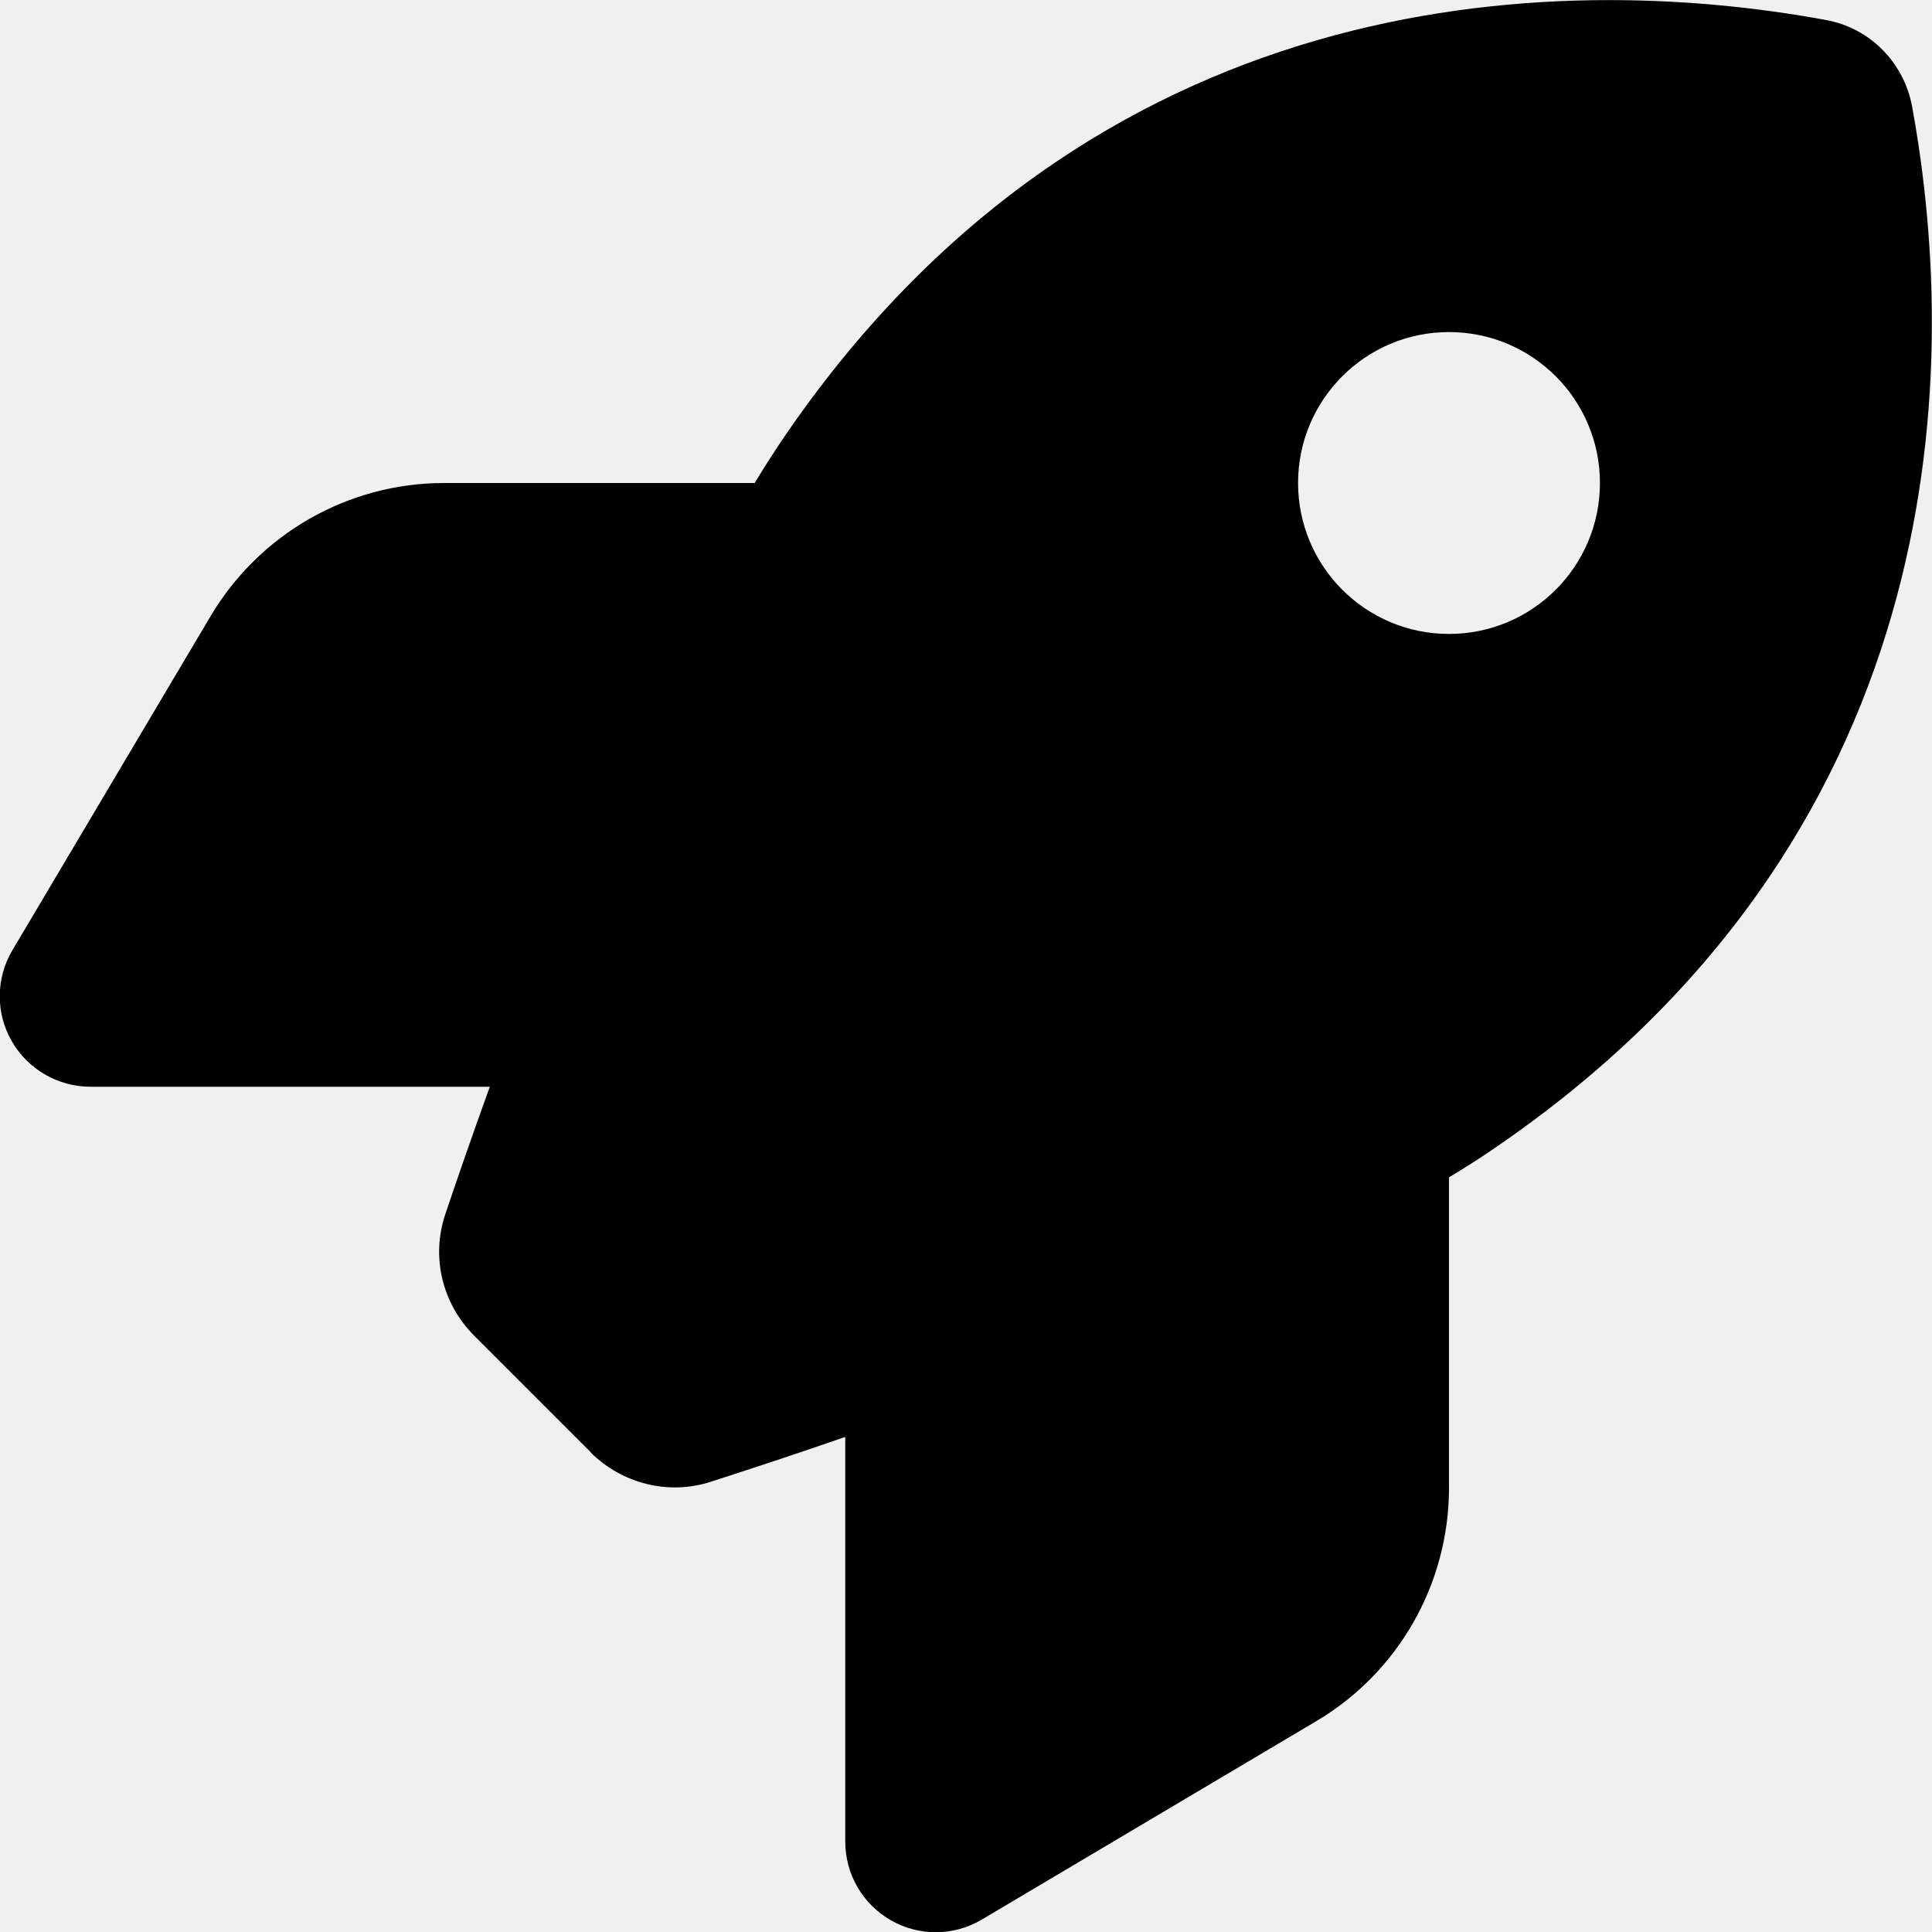
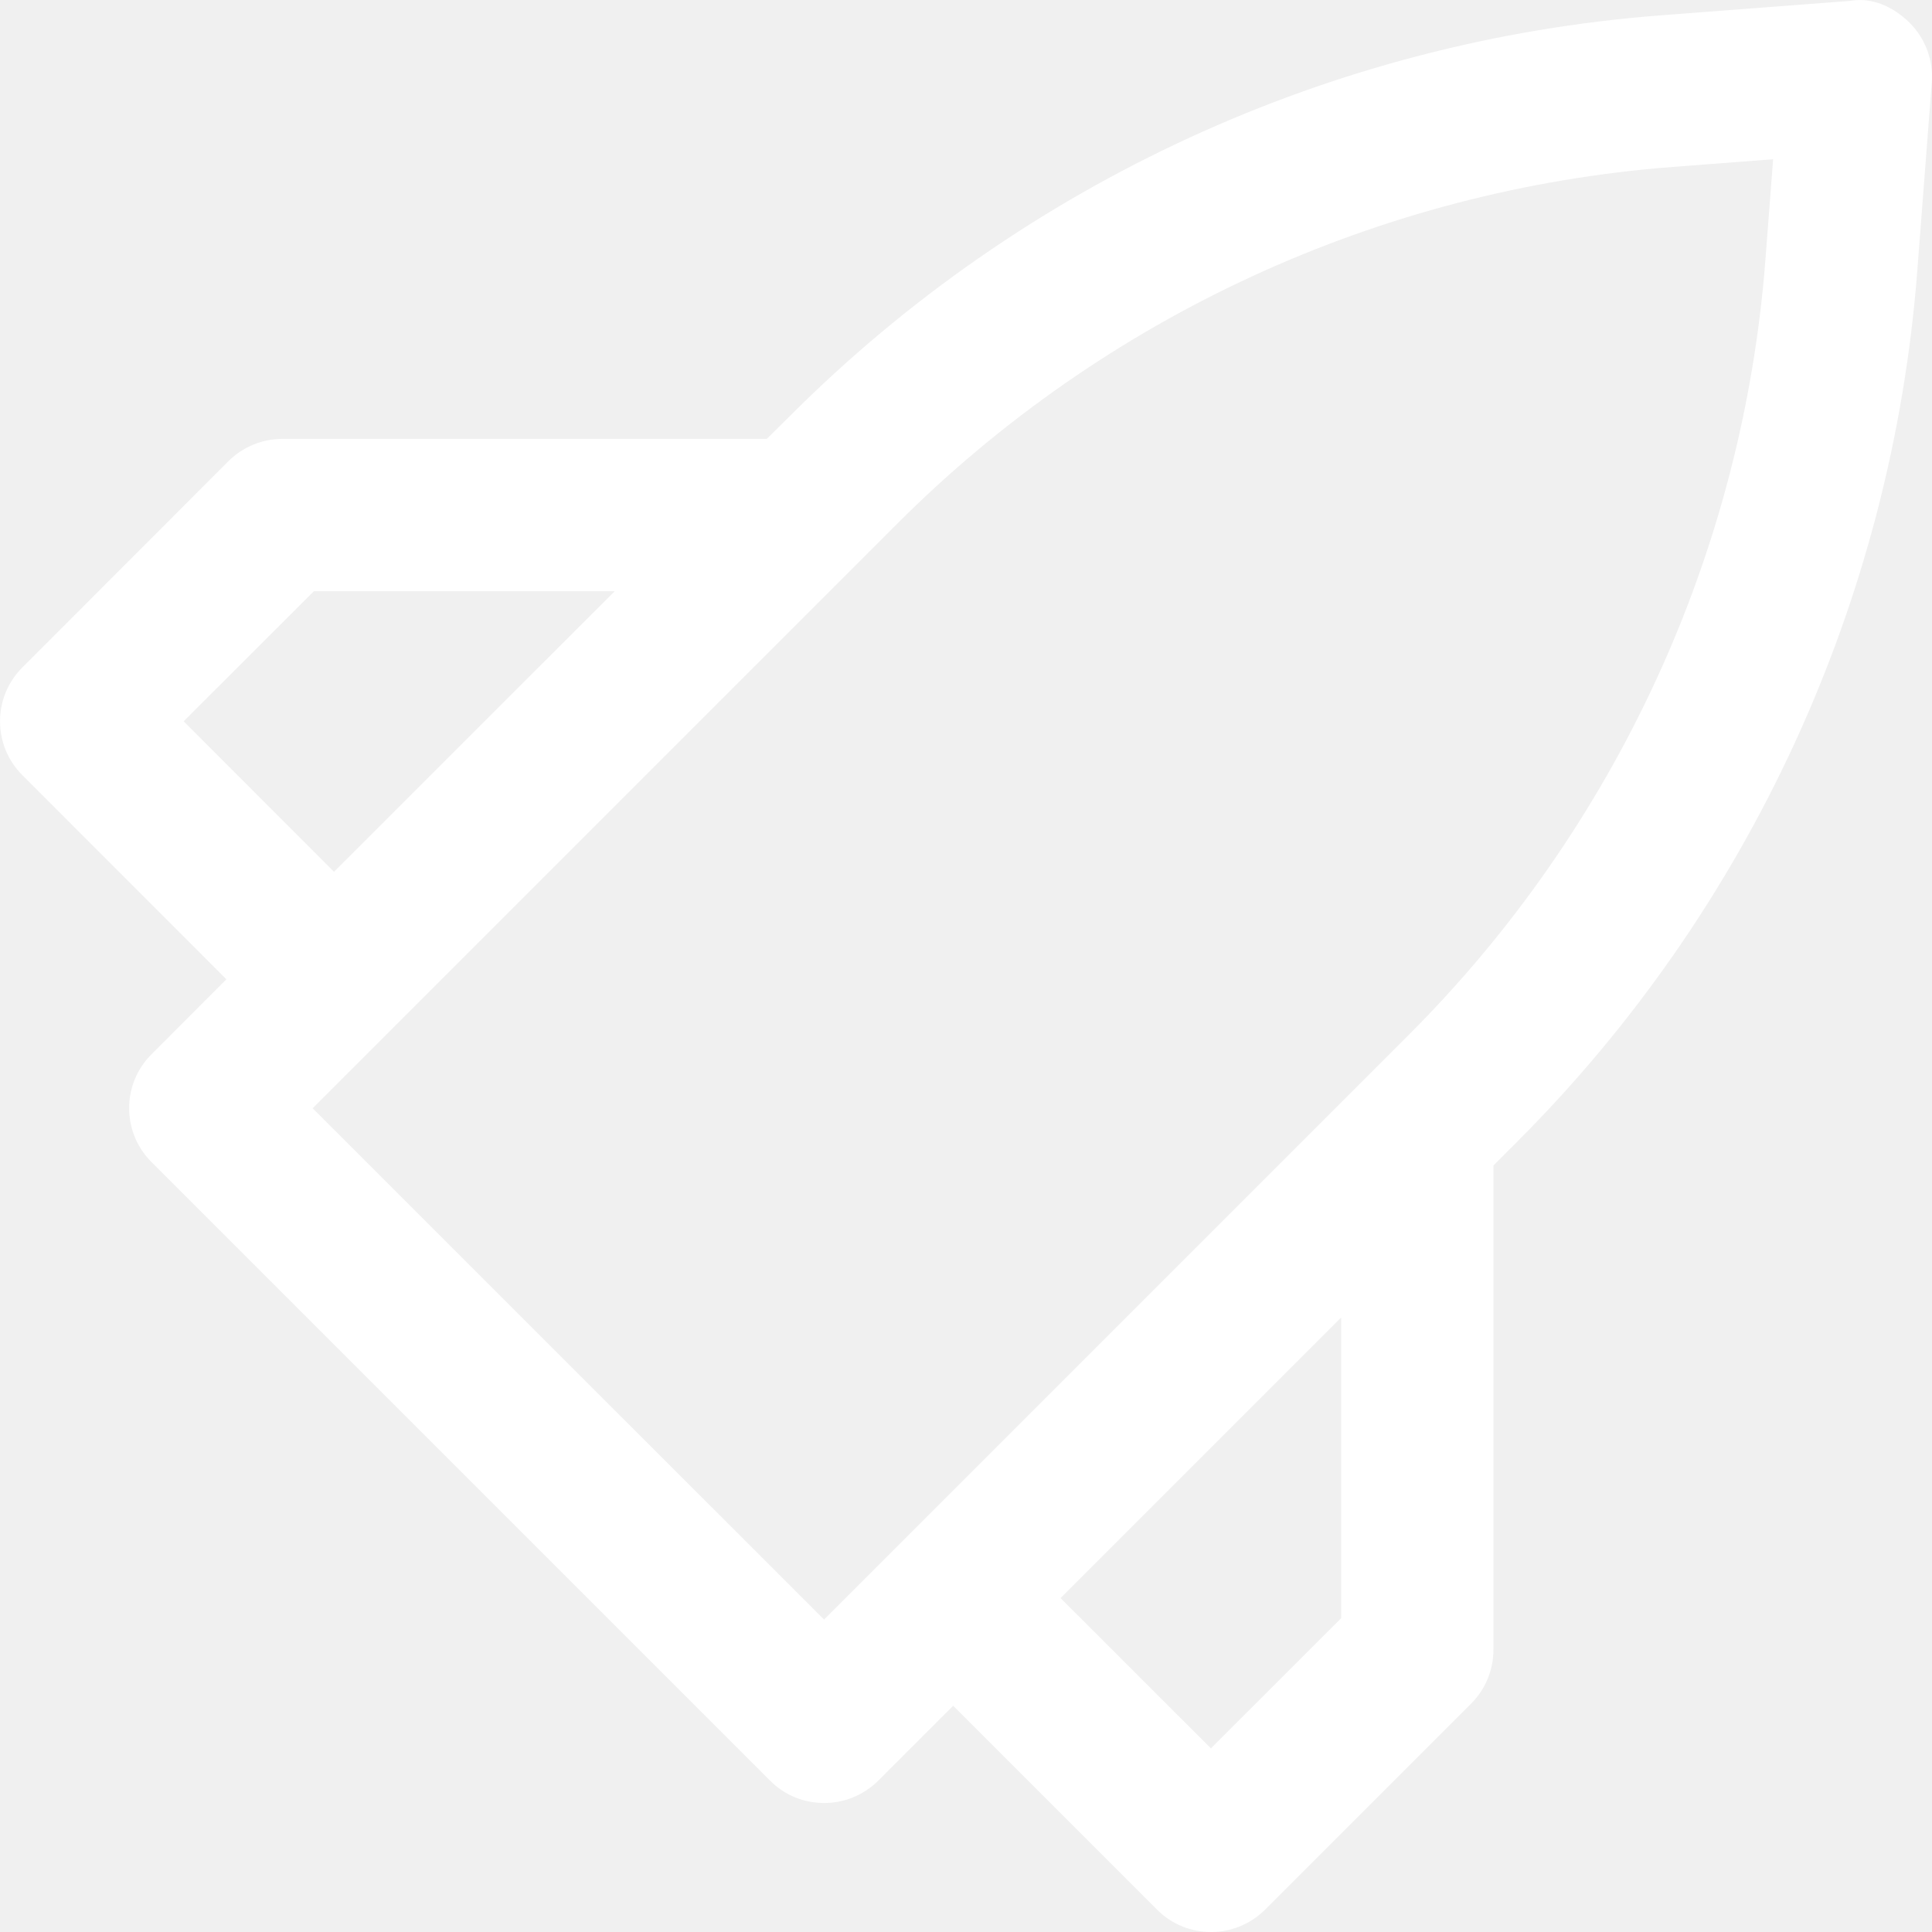
- <svg xmlns="http://www.w3.org/2000/svg" viewBox="0 0 512 512">
-   <path d="M156.6 384.9L125.7 354c-8.5-8.5-11.5-20.8-7.7-32.2c3-8.9 7-20.5 11.8-33.8L24 288c-8.6 0-16.6-4.6-20.9-12.1s-4.2-16.7 .2-24.1l52.5-88.5c13-21.9 36.5-35.3 61.9-35.3l82.3 0c2.4-4 4.8-7.7 7.2-11.3C289.1-4.1 411.1-8.1 483.9 5.3c11.6 2.1 20.6 11.2 22.8 22.8c13.4 72.9 9.3 194.8-111.4 276.7c-3.5 2.4-7.3 4.8-11.3 7.2l0 82.3c0 25.4-13.4 49-35.3 61.9l-88.5 52.5c-7.4 4.4-16.6 4.5-24.1 .2s-12.1-12.2-12.1-20.9l0-107.2c-14.1 4.9-26.4 8.9-35.7 11.9c-11.2 3.6-23.4 .5-31.8-7.8zM384 168a40 40 0 1 0 0-80 40 40 0 1 0 0 80z" />
+ <svg xmlns="http://www.w3.org/2000/svg" width="17" height="17" viewBox="0 0 17 17" fill="none">
+   <path d="M16.278 0.008L14.613 0.135C11.722 0.357 9.002 1.608 6.952 3.659L6.747 3.862L2.484 3.862C2.306 3.862 2.136 3.933 2.011 4.057L0.196 5.874C-0.065 6.134 -0.065 6.559 0.196 6.82L1.992 8.617L1.332 9.278C1.071 9.539 1.071 9.963 1.332 10.224L6.778 15.67C6.909 15.801 7.08 15.865 7.252 15.865C7.423 15.865 7.594 15.8 7.726 15.67L8.387 15.009L10.183 16.805C10.314 16.936 10.485 17 10.657 17C10.828 17 10.999 16.934 11.13 16.805L12.945 14.99C13.071 14.864 13.141 14.694 13.141 14.516V10.255L13.346 10.05C15.396 8.002 16.646 5.281 16.87 2.39L16.998 0.725C17.013 0.53 16.942 0.34 16.804 0.201C16.663 0.063 16.476 -0.028 16.278 0.008L16.278 0.008ZM1.616 6.347L2.762 5.202H5.409L2.939 7.671L1.616 6.347ZM11.801 14.239L10.655 15.384L9.332 14.062L11.801 11.593L11.801 14.239ZM15.534 2.288C15.336 4.859 14.222 7.279 12.398 9.104L7.251 14.251L2.751 9.752L7.898 4.605C9.723 2.781 12.144 1.667 14.716 1.469L15.602 1.401L15.534 2.288Z" fill="white" />
</svg>
